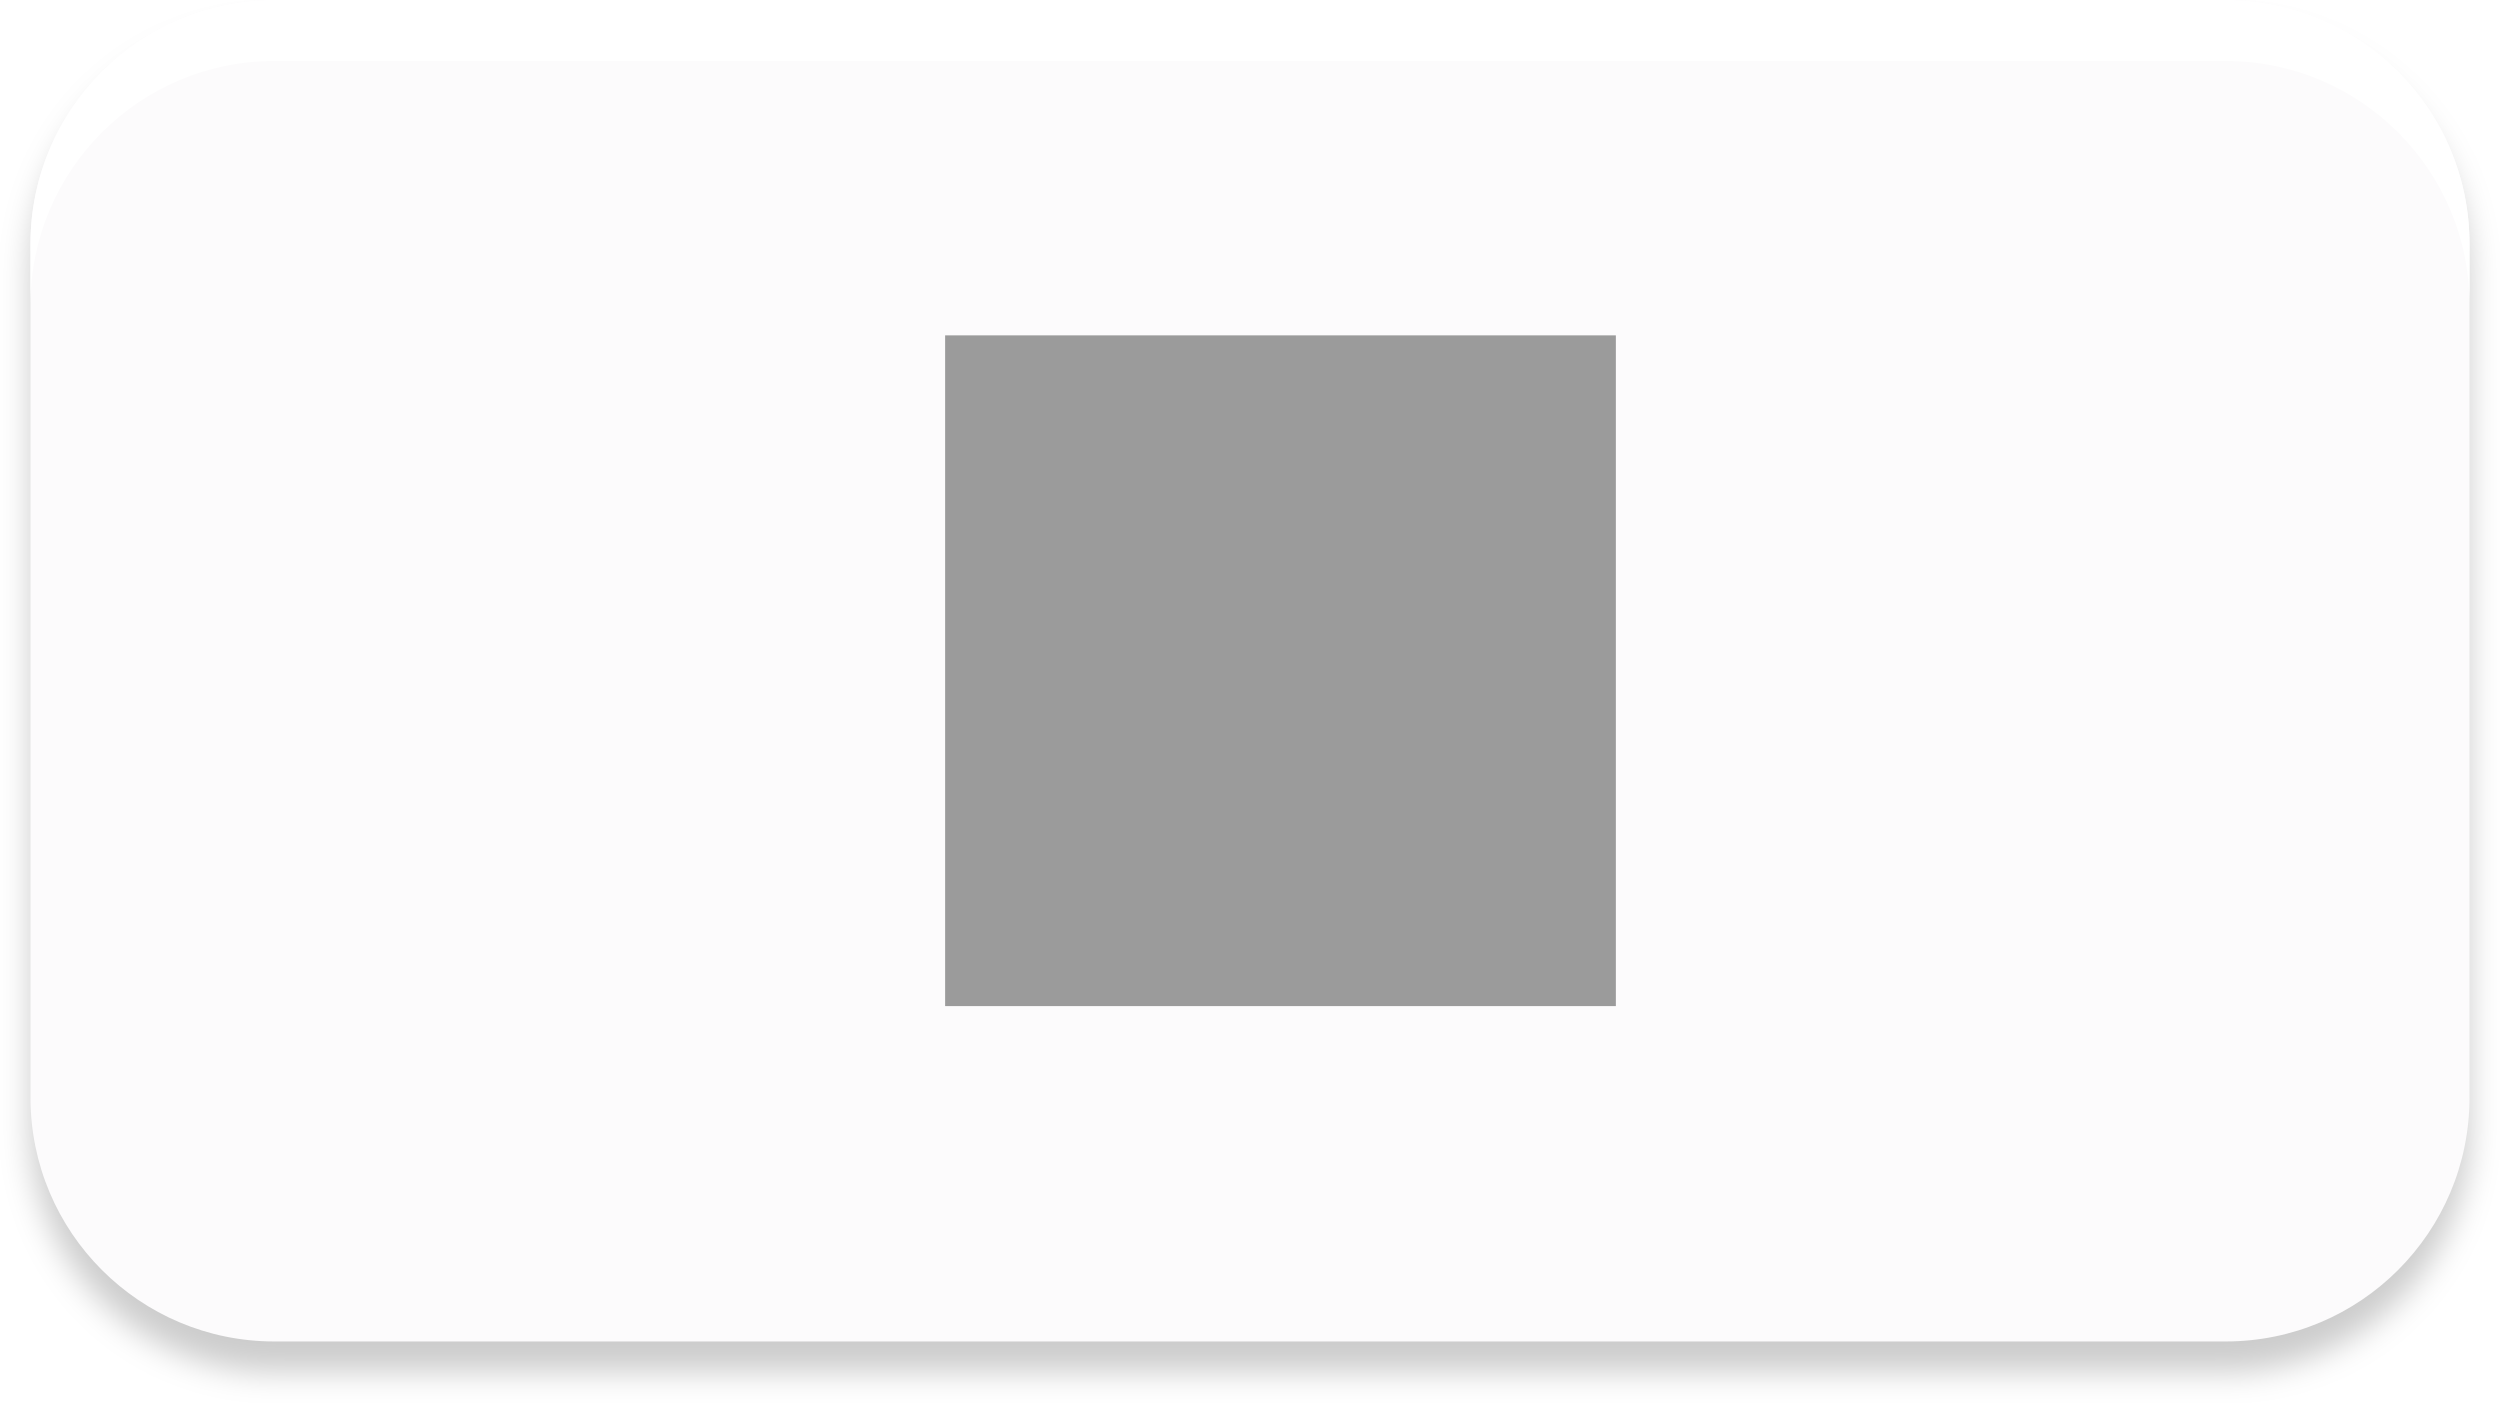
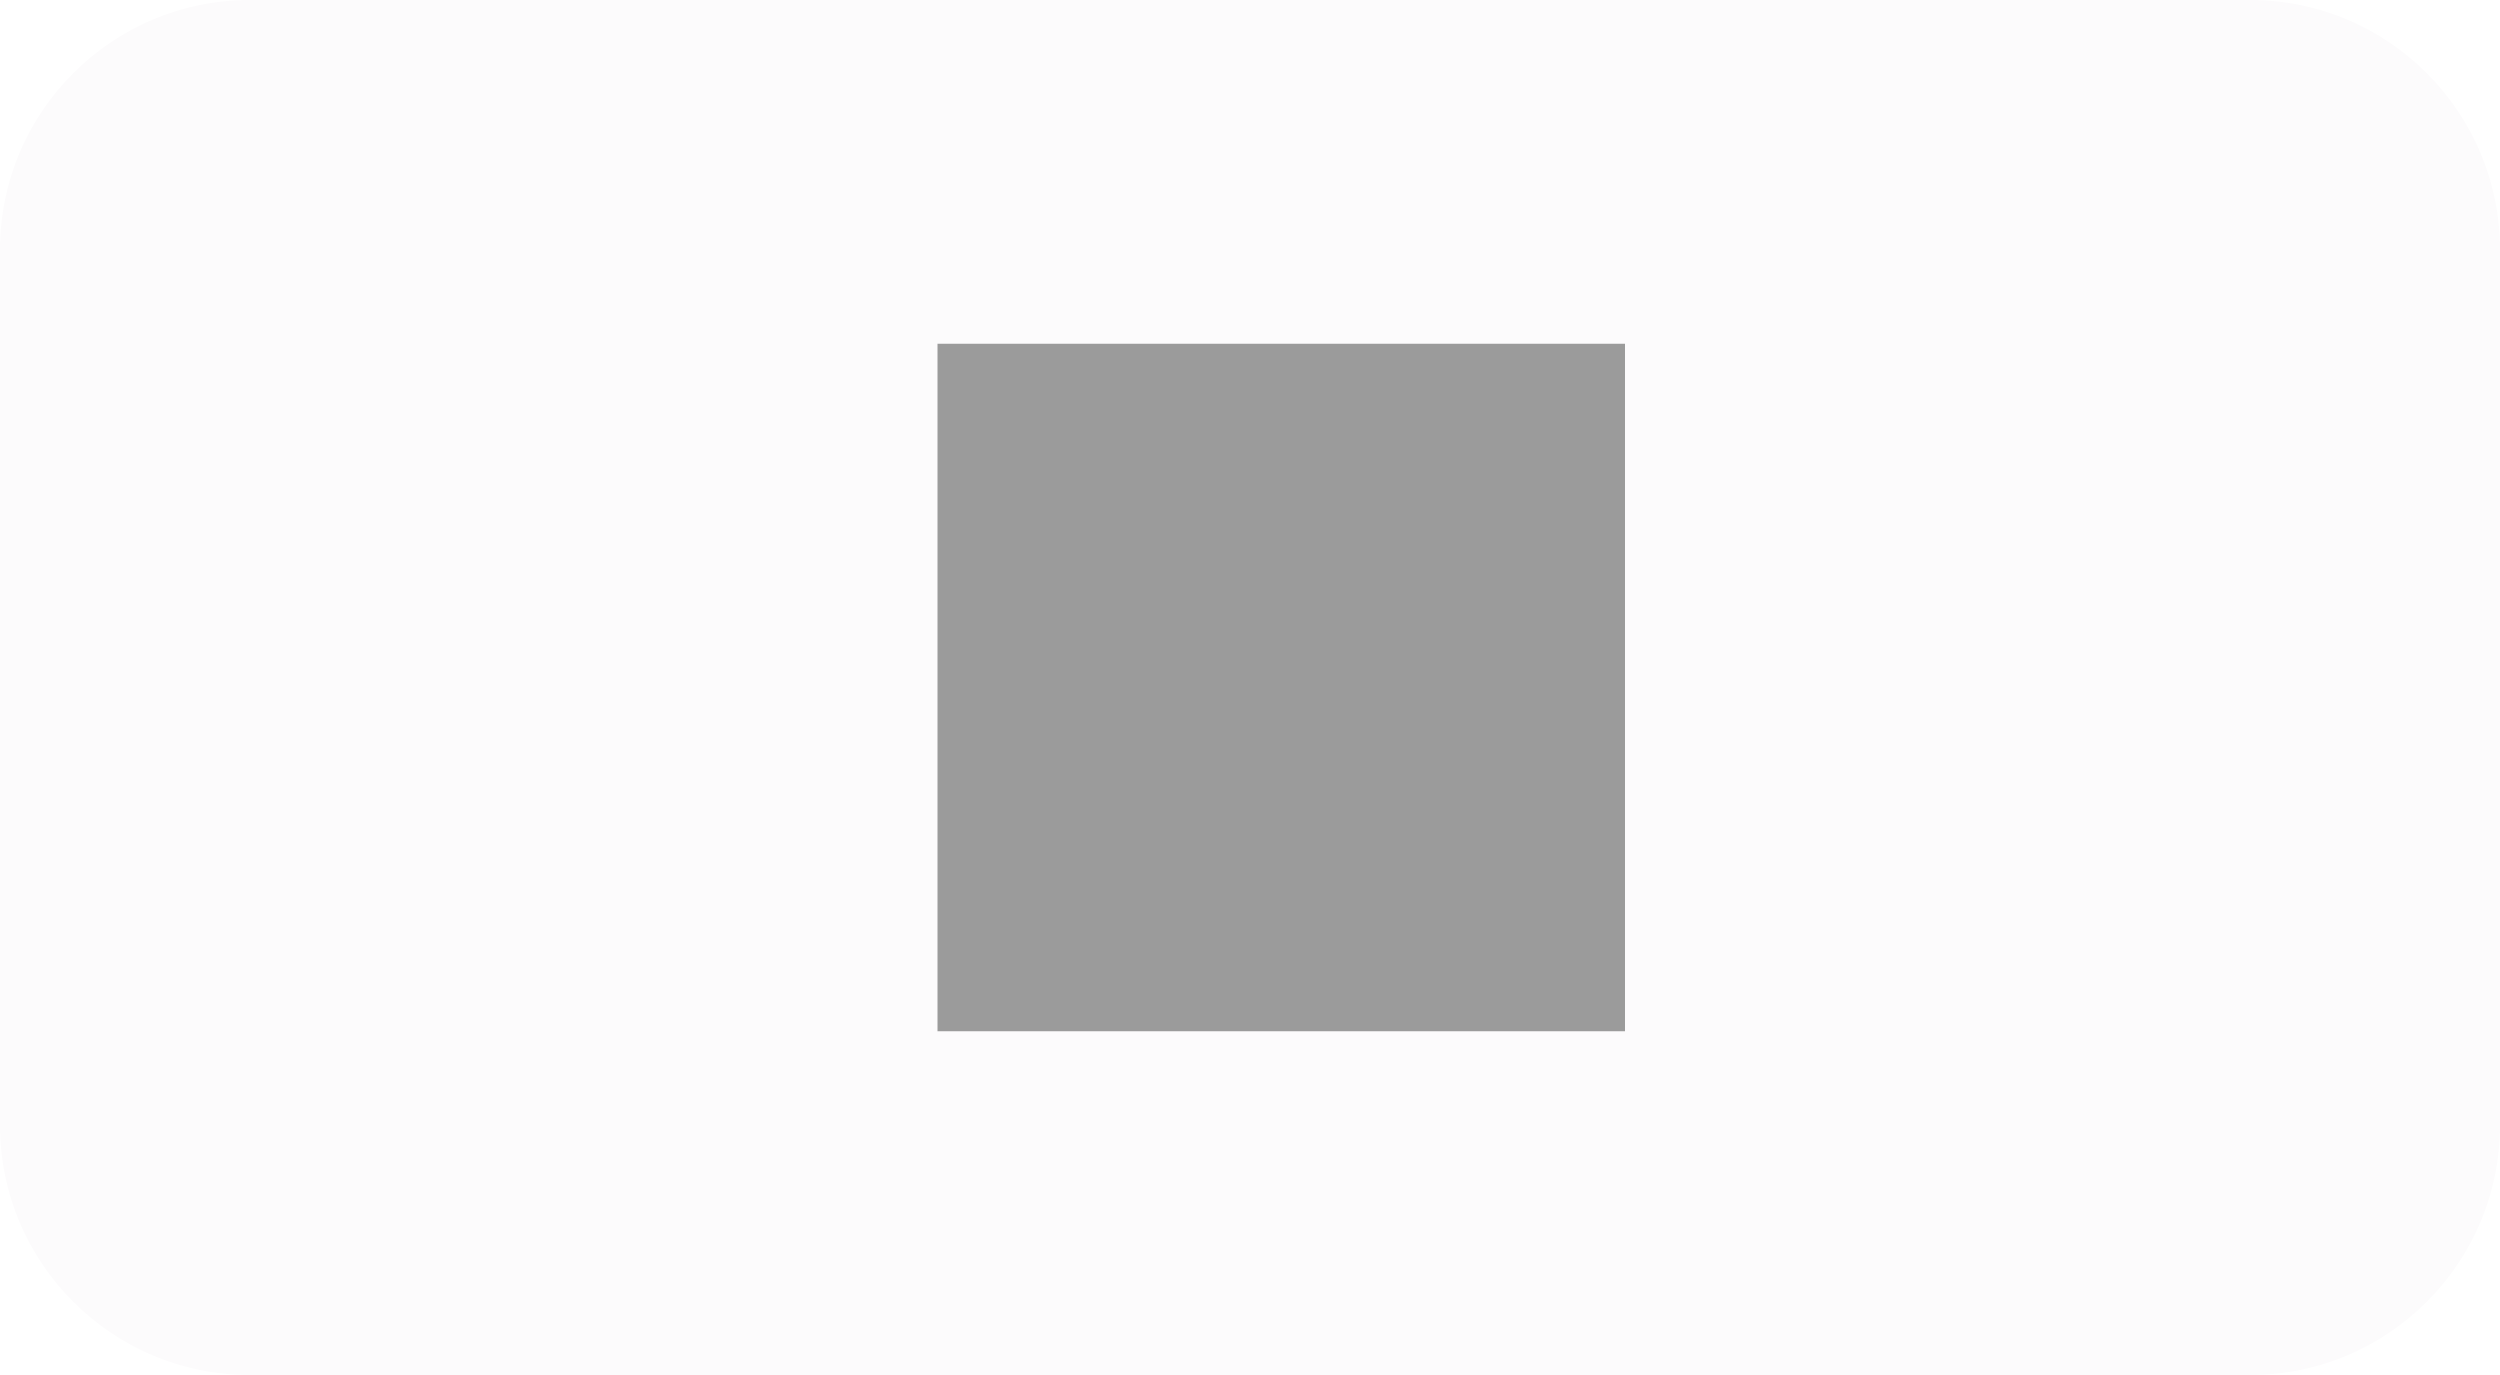
- <svg xmlns="http://www.w3.org/2000/svg" xmlns:xlink="http://www.w3.org/1999/xlink" width="82px" height="46px" viewBox="0 0 82 46" version="1.1">
-   <defs>
-     <rect id="path-1" x="0" y="0" width="80" height="44" rx="8" />
-     <filter x="-50%" y="-50%" width="200%" height="200%" filterUnits="objectBoundingBox" id="filter-2">
-       <feOffset dx="0" dy="1" in="SourceAlpha" result="shadowOffsetOuter1" />
-       <feGaussianBlur stdDeviation="0.5" in="shadowOffsetOuter1" result="shadowBlurOuter1" />
-       <feColorMatrix values="0 0 0 0 0   0 0 0 0 0   0 0 0 0 0  0 0 0 0.2 0" type="matrix" in="shadowBlurOuter1" />
-     </filter>
-     <filter x="-50%" y="-50%" width="200%" height="200%" filterUnits="objectBoundingBox" id="filter-3">
-       <feOffset dx="0" dy="2" in="SourceAlpha" result="shadowOffsetInner1" />
-       <feComposite in="shadowOffsetInner1" in2="SourceAlpha" operator="arithmetic" k2="-1" k3="1" result="shadowInnerInner1" />
-       <feColorMatrix values="0 0 0 0 1   0 0 0 0 1   0 0 0 0 1  0 0 0 1 0" type="matrix" in="shadowInnerInner1" />
-     </filter>
-   </defs>
+ <svg xmlns="http://www.w3.org/2000/svg" width="80px" height="44px" viewBox="0 0 80 44" version="1.1">
+   <defs />
  <g id="Stop-Button-Inactive-With-Border" stroke="none" stroke-width="1" fill="none" fill-rule="evenodd">
-     <g id="Stop-Button" transform="translate(1, 0)">
-       <g id="Toolbar-Button">
-         <use fill="black" fill-opacity="1" filter="url(#filter-2)" xlink:href="#path-1" />
-         <use fill="#FCFBFC" fill-rule="evenodd" xlink:href="#path-1" />
-         <use fill="black" fill-opacity="1" filter="url(#filter-3)" xlink:href="#path-1" />
-       </g>
+     <g id="Stop-Button">
+       <rect id="Toolbar-Button" fill="#FCFBFC" x="0" y="0" width="80" height="44" rx="8" />
      <rect id="Toolbar-Button-Icon" fill="#9B9B9B" x="30" y="11" width="22" height="22" />
    </g>
  </g>
</svg>
